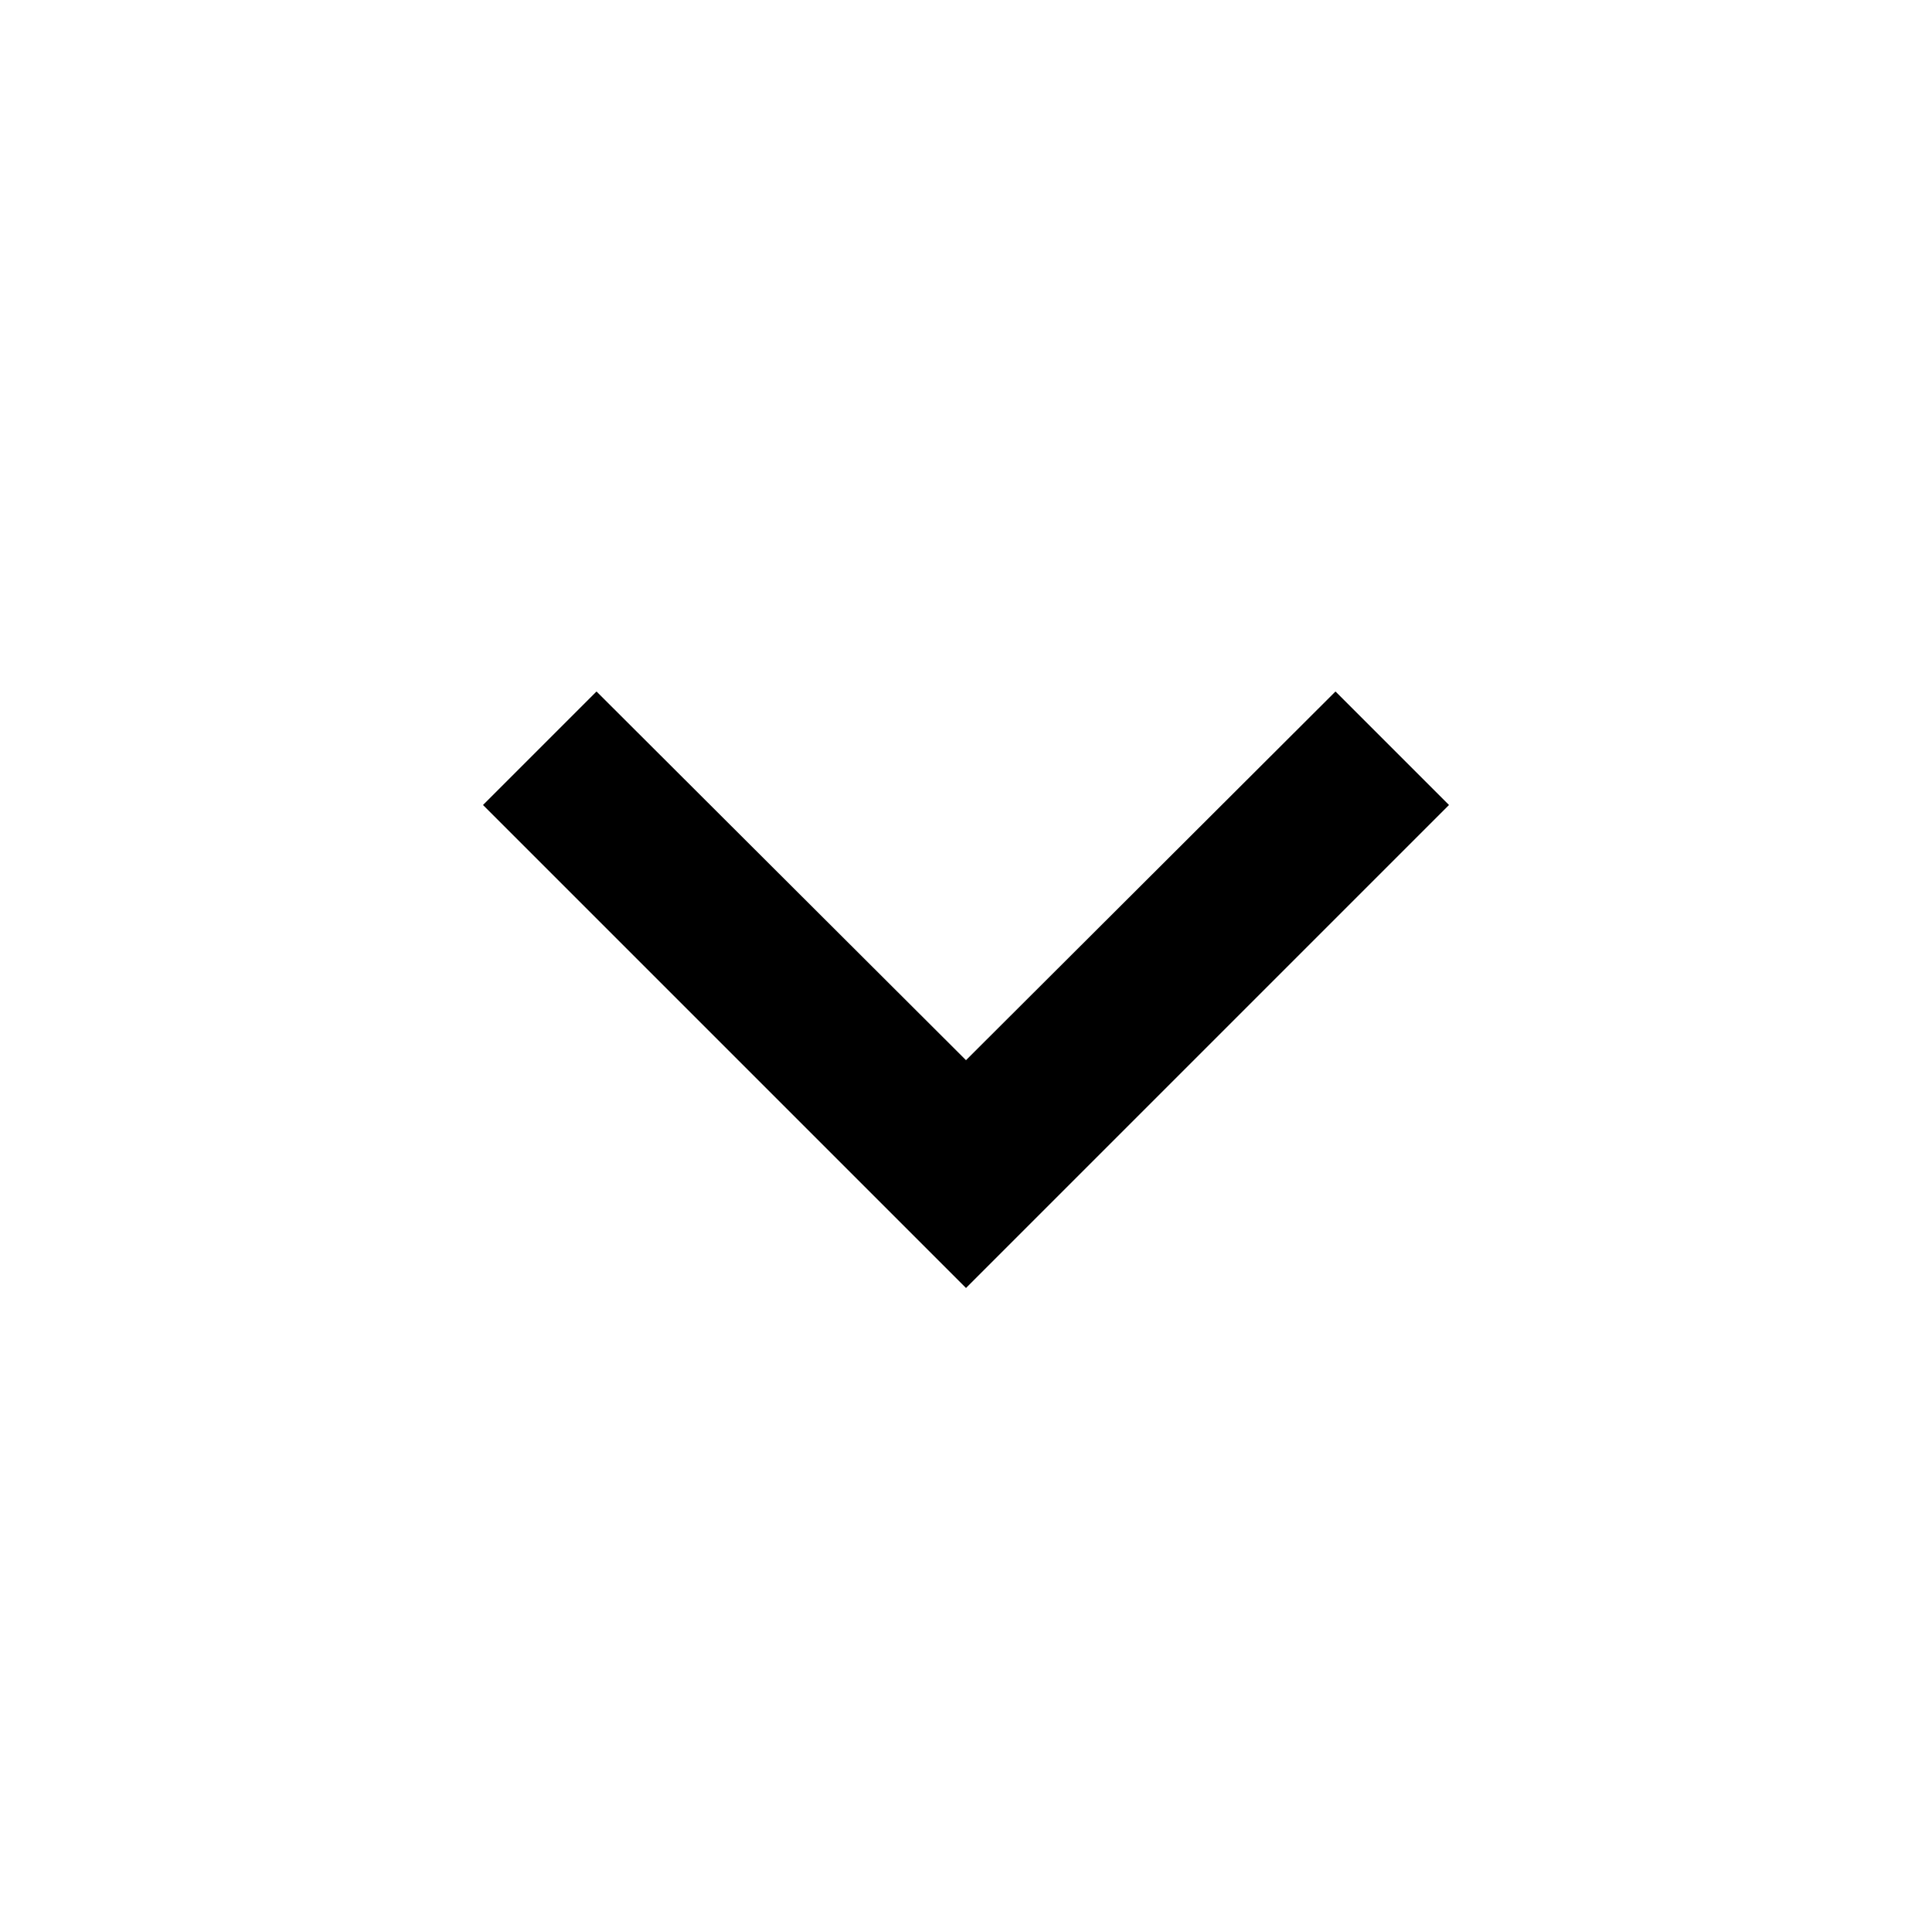
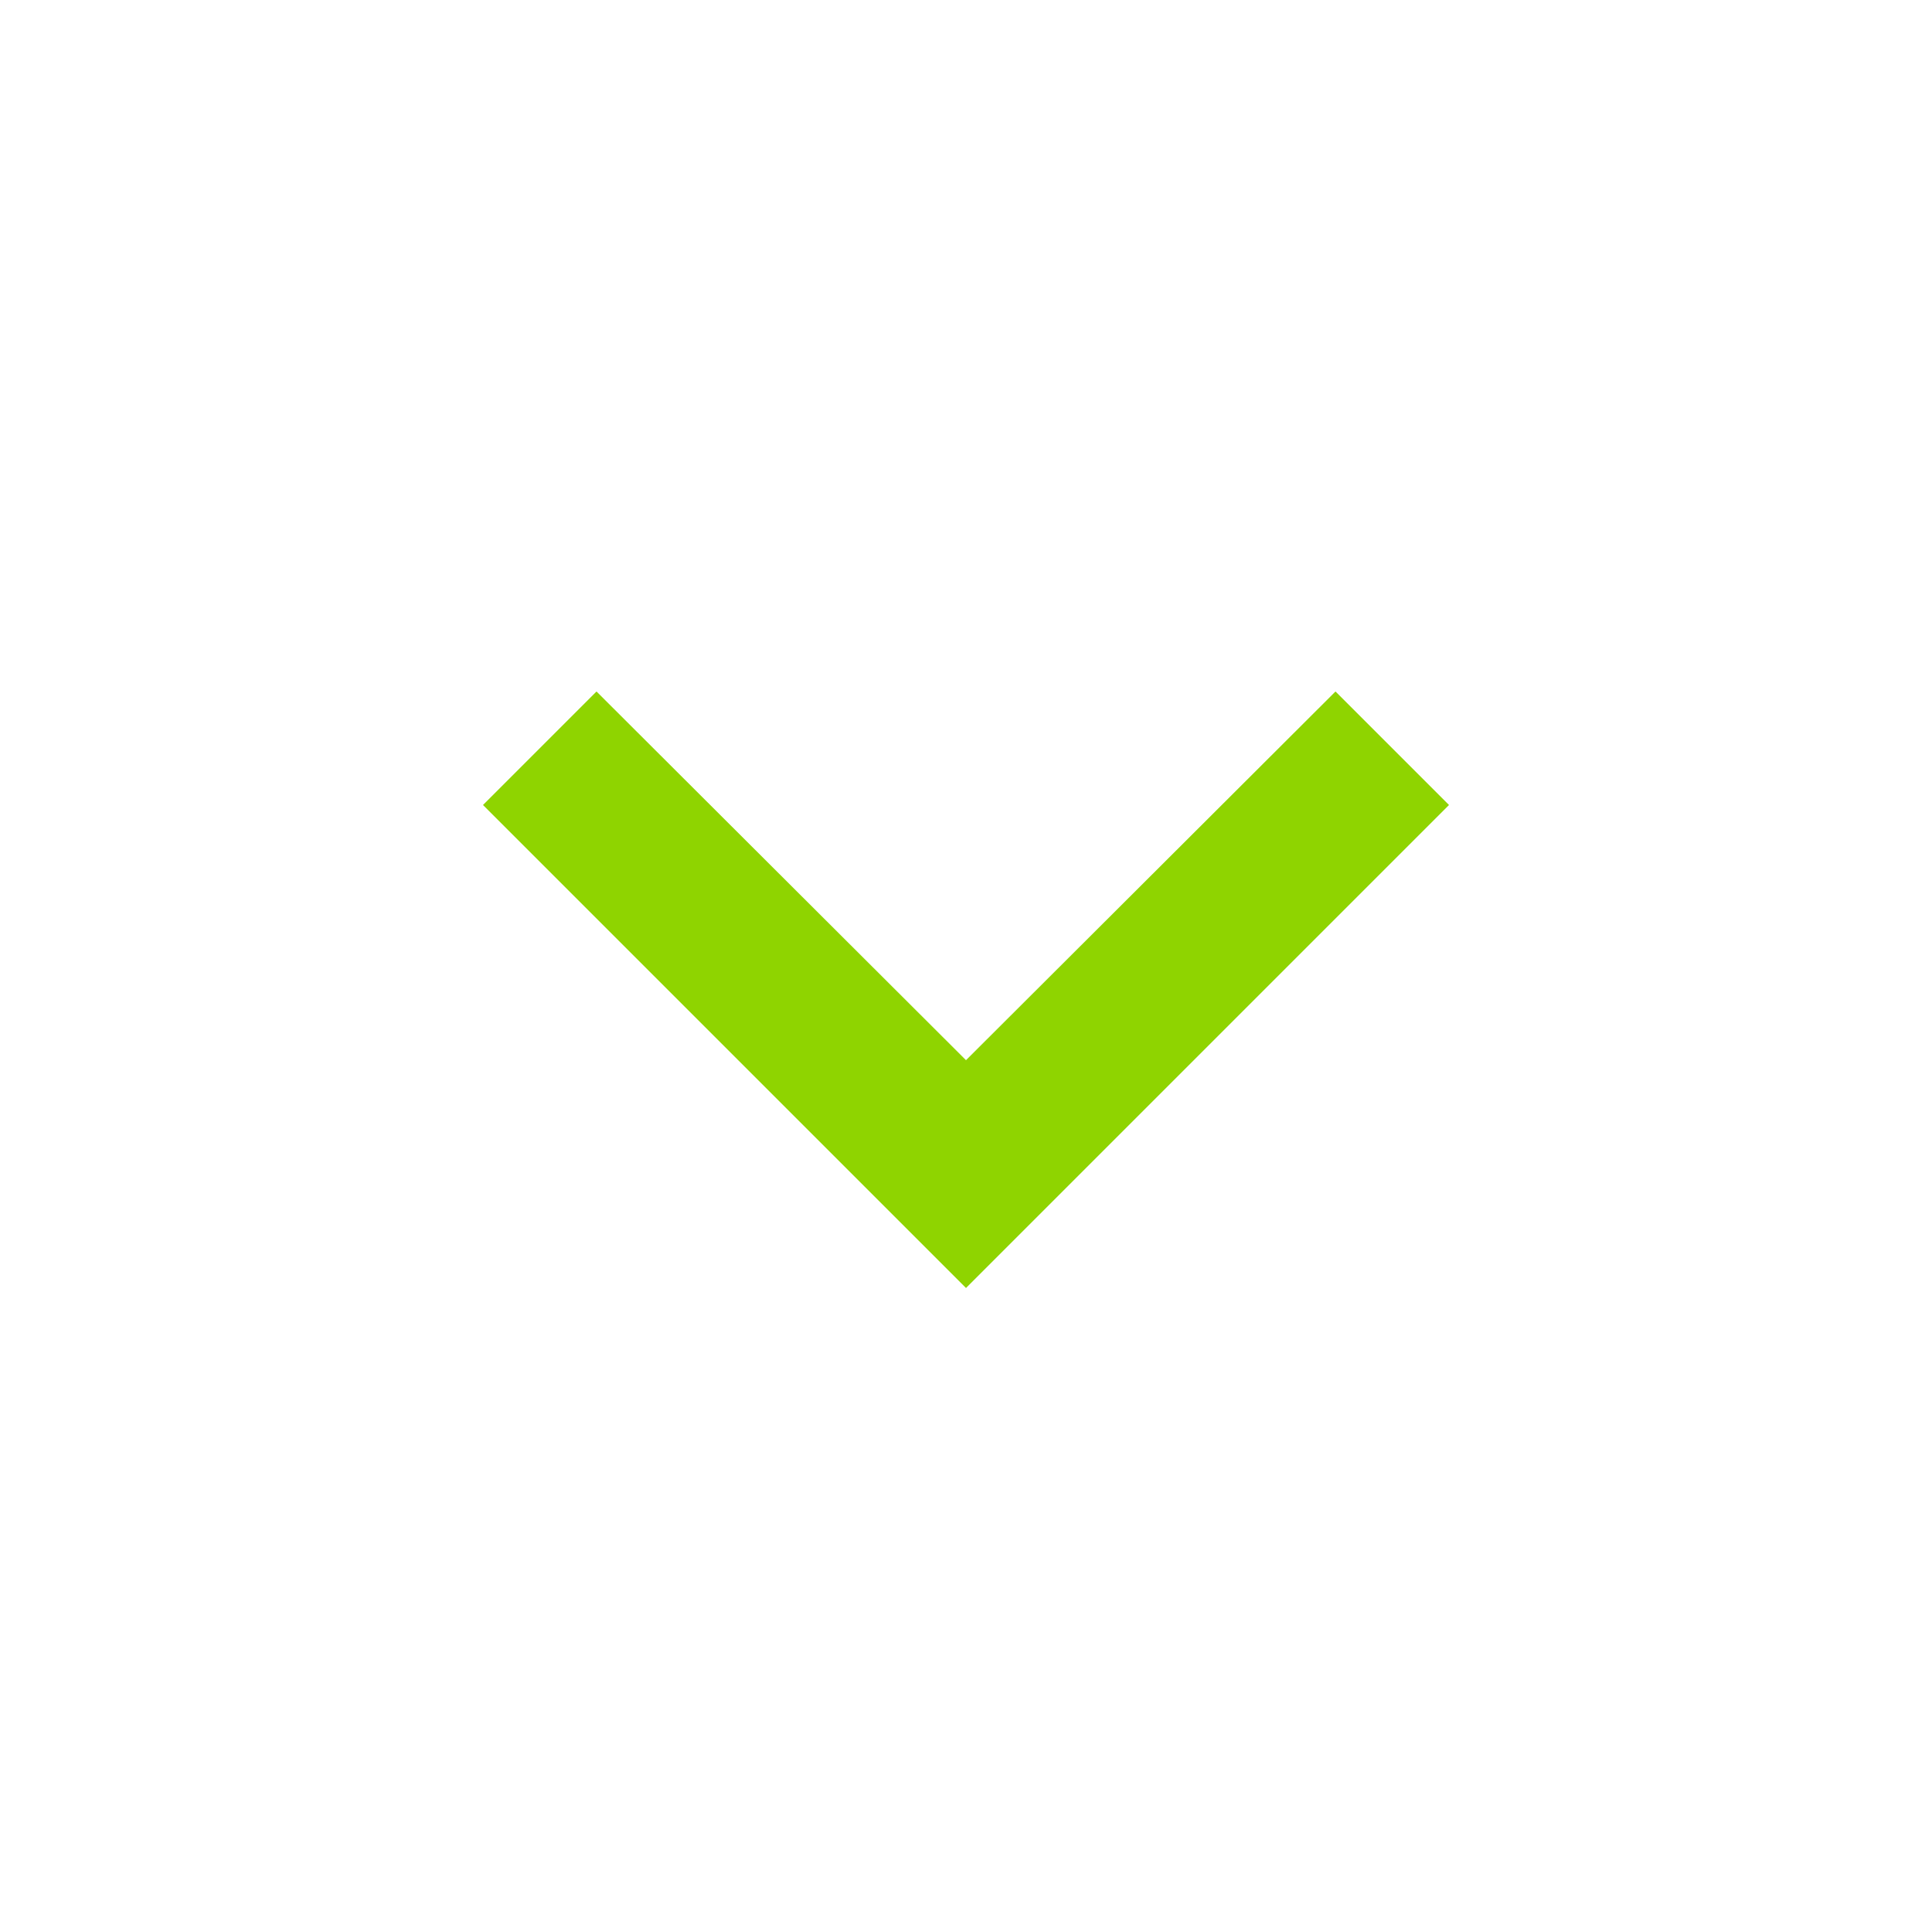
<svg xmlns="http://www.w3.org/2000/svg" width="24" height="24" viewBox="0 0 24 24">
-   <path d="M7.41 8.59L12 13.17l4.59-4.58L18 10l-6 6-6-6 1.41-1.41z" />
+   <path d="M7.41 8.59L12 13.17l4.59-4.58L18 10l-6 6-6-6 1.41-1.41z" fill="#8FD400" />
  <path fill="none" d="M0 0h24v24H0V0z" />
</svg>
